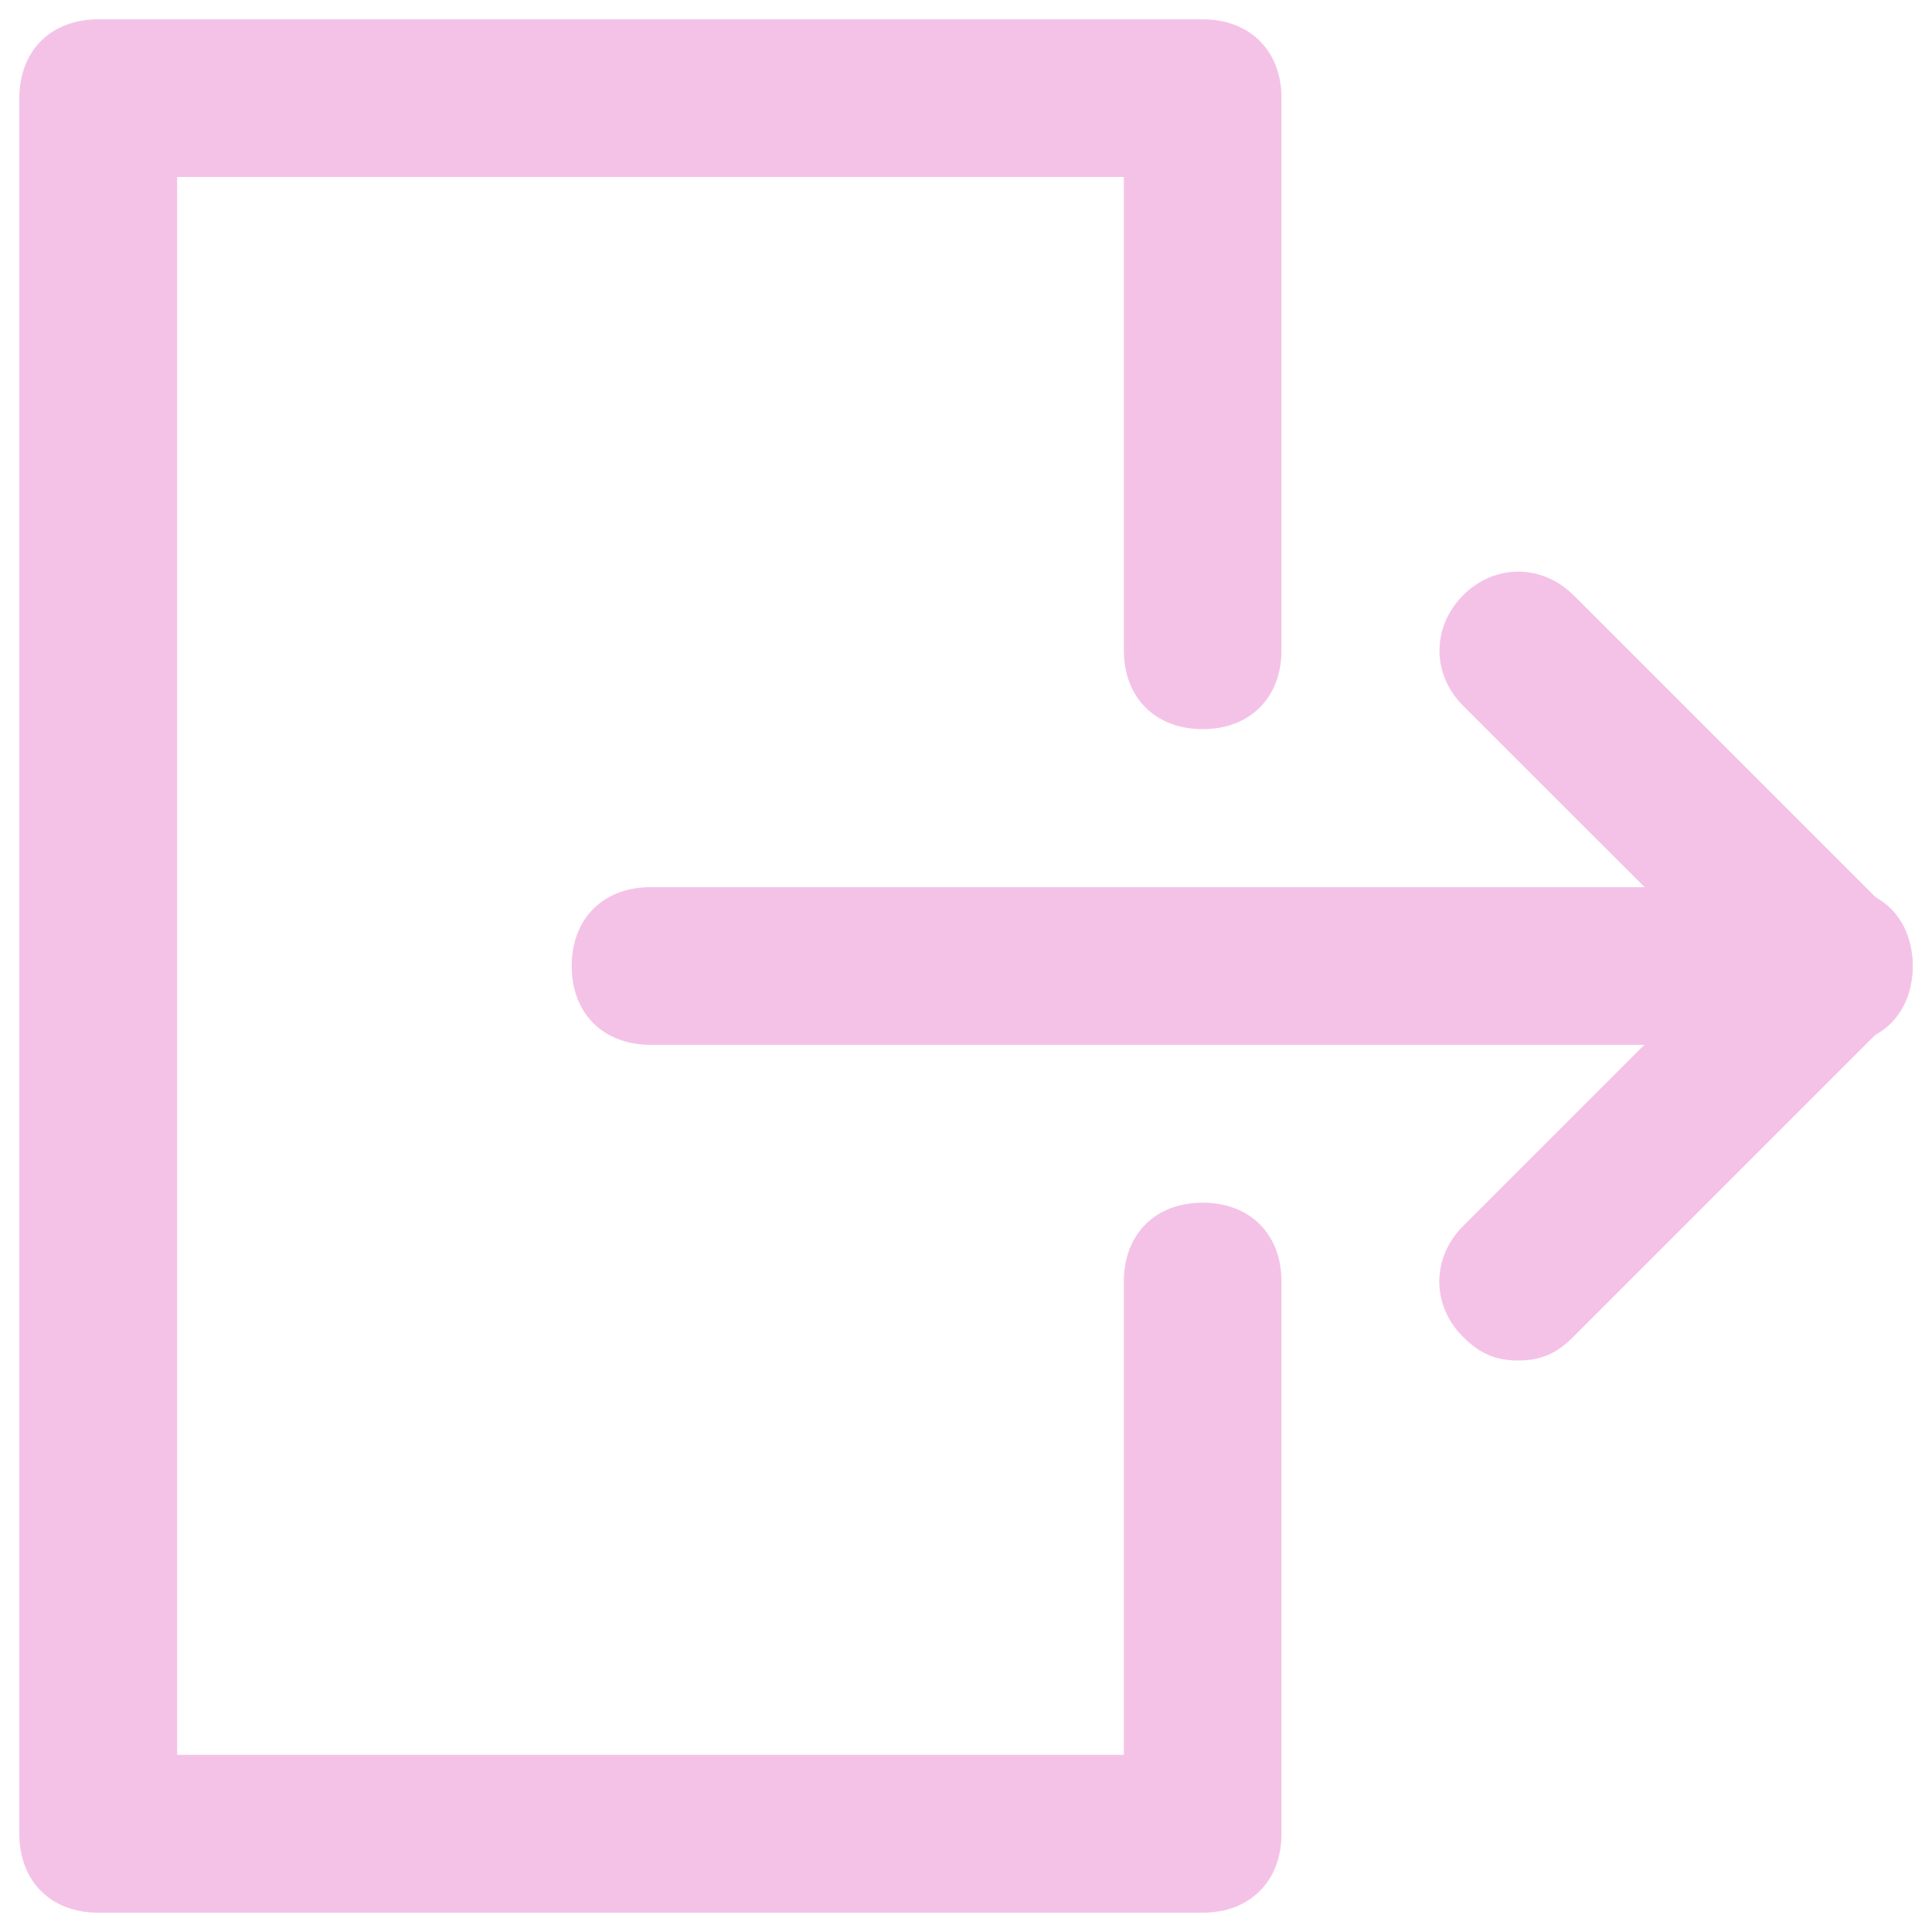
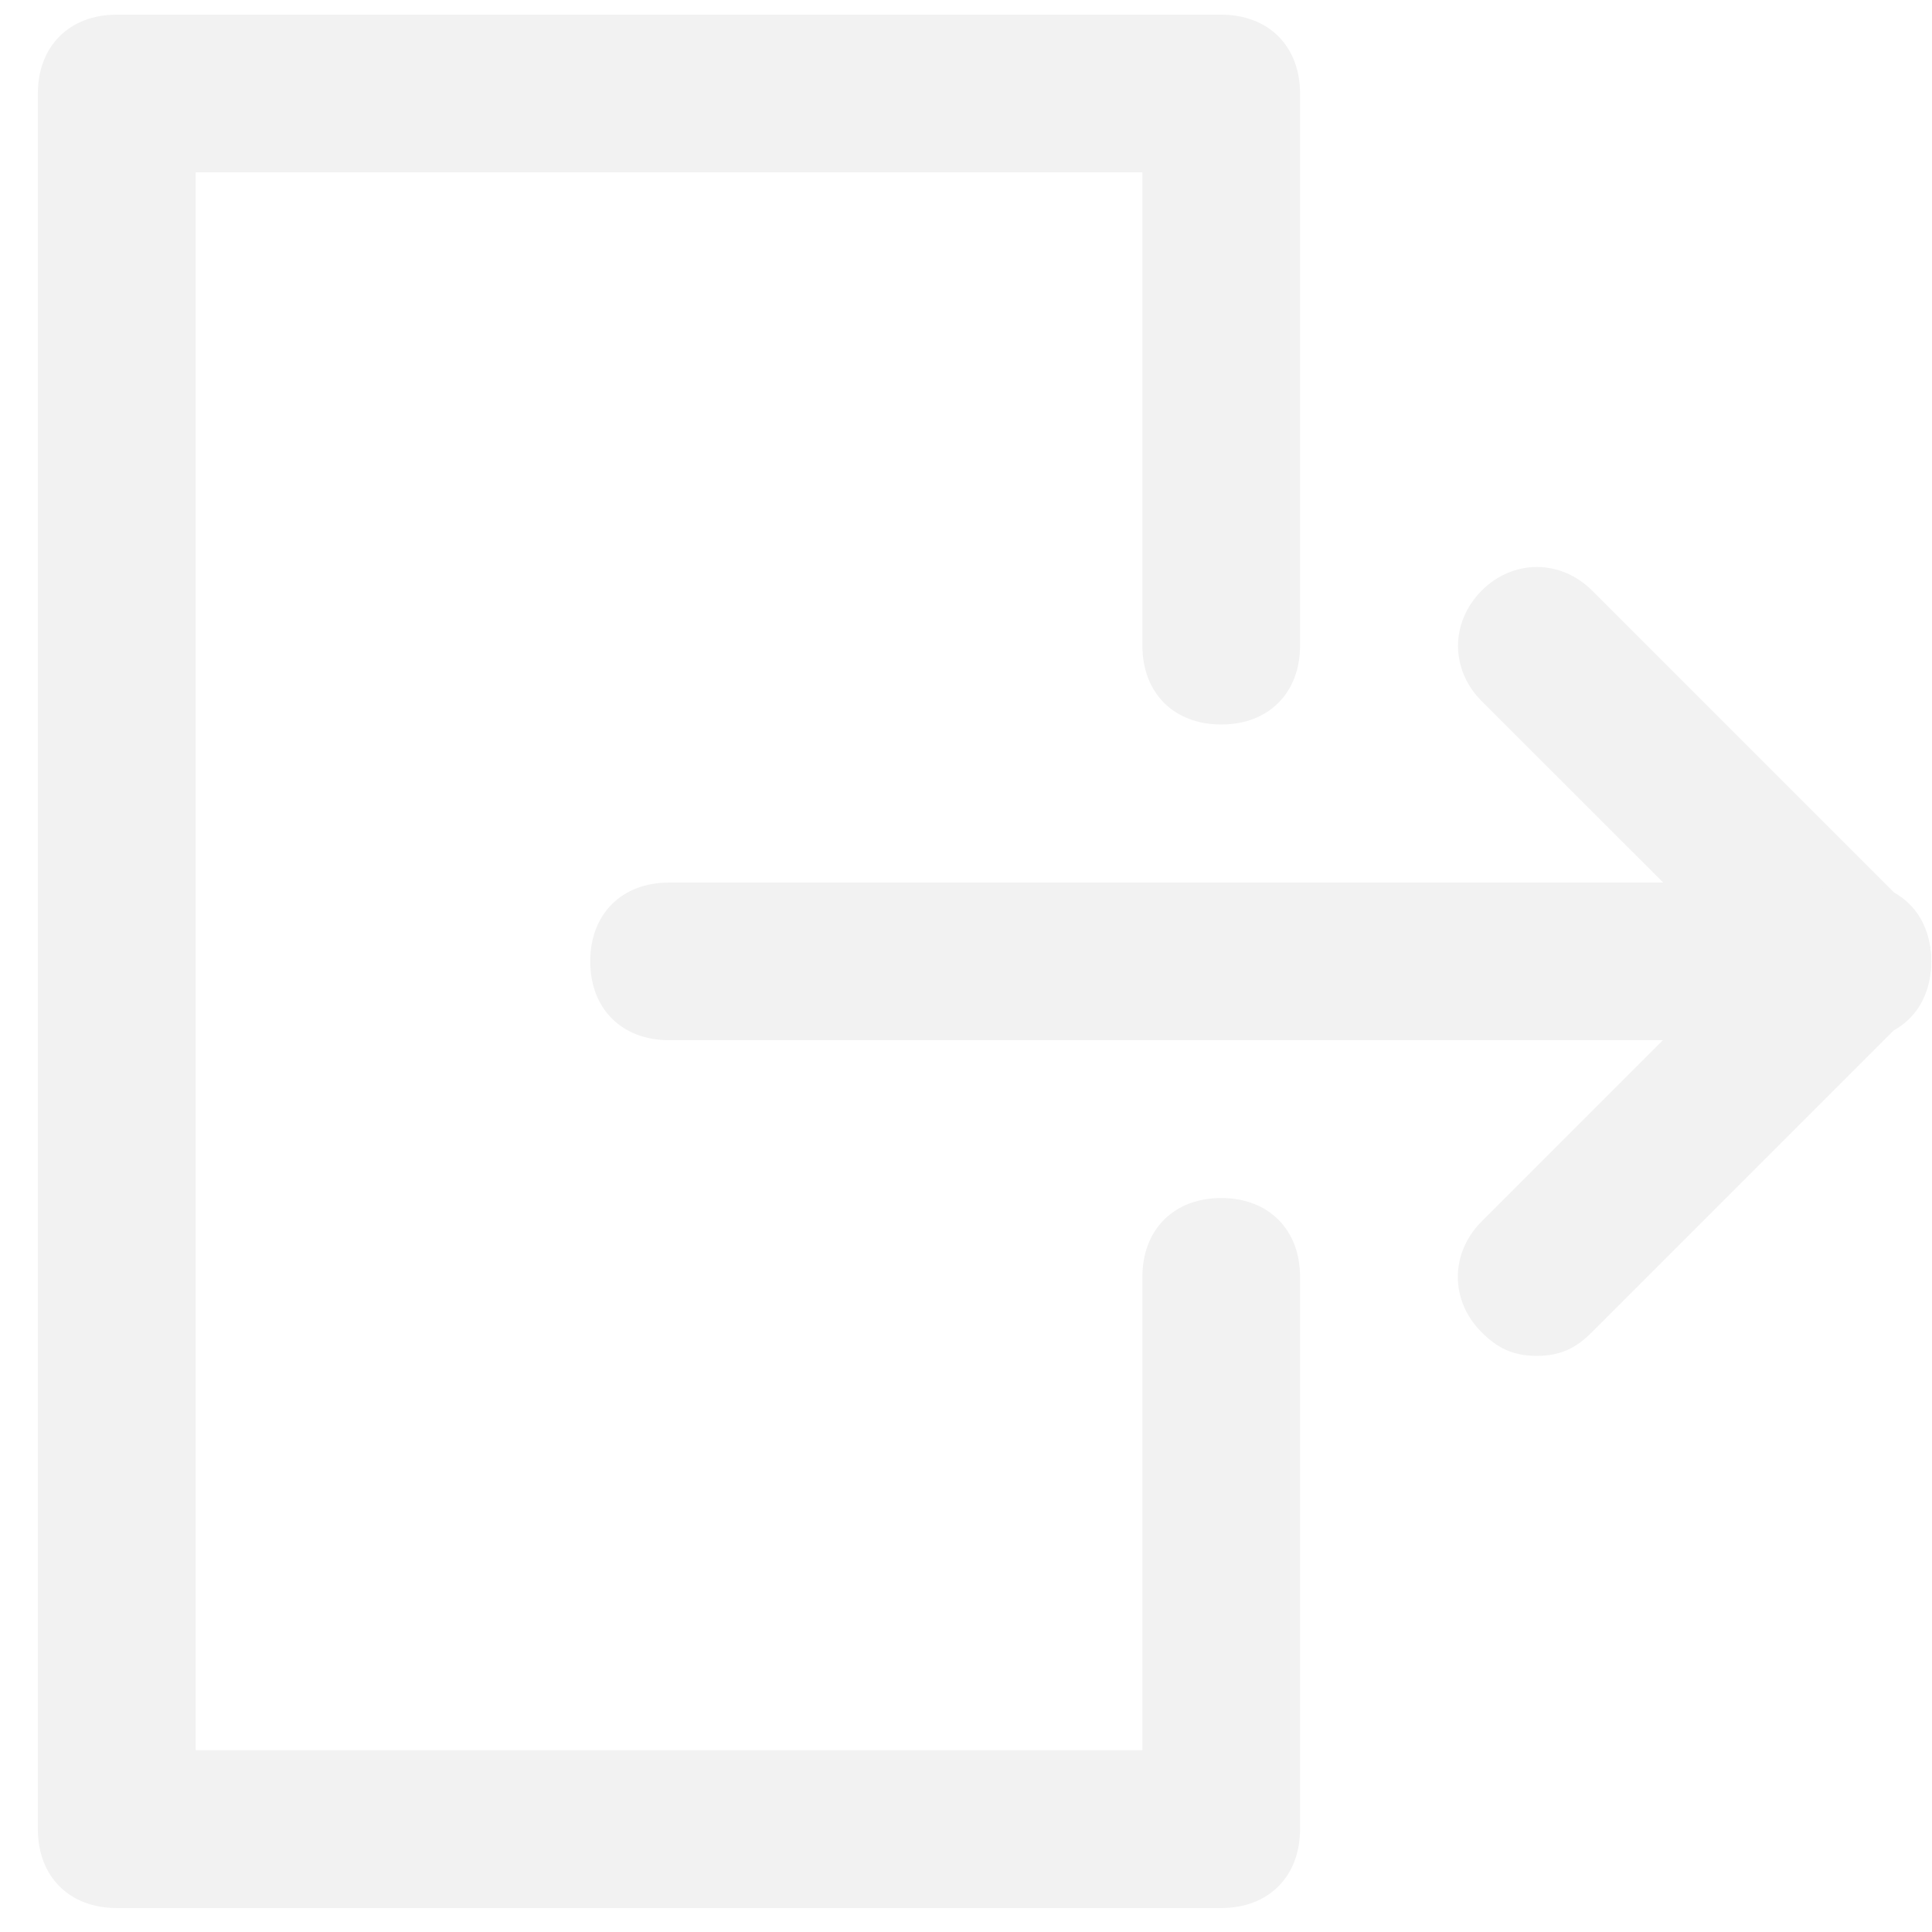
- <svg xmlns="http://www.w3.org/2000/svg" fill="#f5c2e7" version="1.1" x="0px" y="0px" viewBox="0 0 1000 1000" enable-background="new 0 0 1000 1000" xml:space="preserve">
-   <g>
-     <path d="M622.5,990H50.8C26.3,990,10,973.7,10,949.2V50.8C10,26.3,26.3,10,50.8,10h571.7c24.5,0,40.8,16.3,40.8,40.8v285.8c0,24.5-16.3,40.8-40.8,40.8s-40.8-16.3-40.8-40.8v-245h-490v816.7h490v-245c0-24.5,16.3-40.8,40.8-40.8s40.8,16.3,40.8,40.8v285.8C663.3,973.7,647,990,622.5,990z" />
-     <path d="M949.2,540.8H336.7c-24.5,0-40.8-16.3-40.8-40.8c0-24.5,16.3-40.8,40.8-40.8h612.5c24.5,0,40.8,16.3,40.8,40.8C990,524.5,973.7,540.8,949.2,540.8z" />
-     <path d="M949.2,540.8c-12.3,0-20.4-4.1-28.6-12.3L757.3,365.3c-16.3-16.3-16.3-40.8,0-57.2c16.3-16.3,40.8-16.3,57.2,0l163.3,163.3c16.3,16.3,16.3,40.8,0,57.2C969.6,536.8,961.4,540.8,949.2,540.8z" />
-     <path d="M785.8,704.2c-12.3,0-20.4-4.1-28.6-12.3c-16.3-16.3-16.3-40.8,0-57.2l163.3-163.3c16.3-16.3,40.8-16.3,57.2,0c16.3,16.3,16.3,40.8,0,57.2L814.4,691.9C806.3,700.1,798.1,704.2,785.8,704.2z" />
+ <svg xmlns="http://www.w3.org/2000/svg" fill="#f5c2e7" version="1.1" x="0px" y="0px" viewBox="0 0 1000 1000" enable-background="new 0 0 1000 1000" xml:space="preserve" id="svg4">
+   <defs id="defs4" />
+   <g id="g4" style="fill:#f2f2f2;fill-opacity:1" transform="translate(9.603842,-2.40096)">
+     <path d="M 622.5,990 H 50.8 C 26.3,990 10,973.7 10,949.2 V 50.8 C 10,26.3 26.3,10 50.8,10 h 571.7 c 24.5,0 40.8,16.3 40.8,40.8 v 285.8 c 0,24.5 -16.3,40.8 -40.8,40.8 -24.5,0 -40.8,-16.3 -40.8,-40.8 v -245 h -490 v 816.7 h 490 v -245 c 0,-24.5 16.3,-40.8 40.8,-40.8 24.5,0 40.8,16.3 40.8,40.8 v 285.8 c 0,24.6 -16.3,40.9 -40.8,40.9 z" id="path1" style="fill:#f2f2f2;fill-opacity:1" />
+     <path d="M 949.2,540.8 H 336.7 c -24.5,0 -40.8,-16.3 -40.8,-40.8 0,-24.5 16.3,-40.8 40.8,-40.8 h 612.5 c 24.5,0 40.8,16.3 40.8,40.8 0,24.5 -16.3,40.8 -40.8,40.8 z" id="path2" style="fill:#f2f2f2;fill-opacity:1" />
+     <path d="m 949.2,540.8 c -12.3,0 -20.4,-4.1 -28.6,-12.3 L 757.3,365.3 c -16.3,-16.3 -16.3,-40.8 0,-57.2 16.3,-16.3 40.8,-16.3 57.2,0 l 163.3,163.3 c 16.3,16.3 16.3,40.8 0,57.2 -8.2,8.2 -16.4,12.2 -28.6,12.2 z" id="path3" style="fill:#f2f2f2;fill-opacity:1" />
+     <path d="m 785.8,704.2 c -12.3,0 -20.4,-4.1 -28.6,-12.3 -16.3,-16.3 -16.3,-40.8 0,-57.2 L 920.5,471.4 c 16.3,-16.3 40.8,-16.3 57.2,0 16.3,16.3 16.3,40.8 0,57.2 L 814.4,691.9 c -8.1,8.2 -16.3,12.3 -28.6,12.3 z" id="path4" style="fill:#f2f2f2;fill-opacity:1" />
  </g>
</svg>
